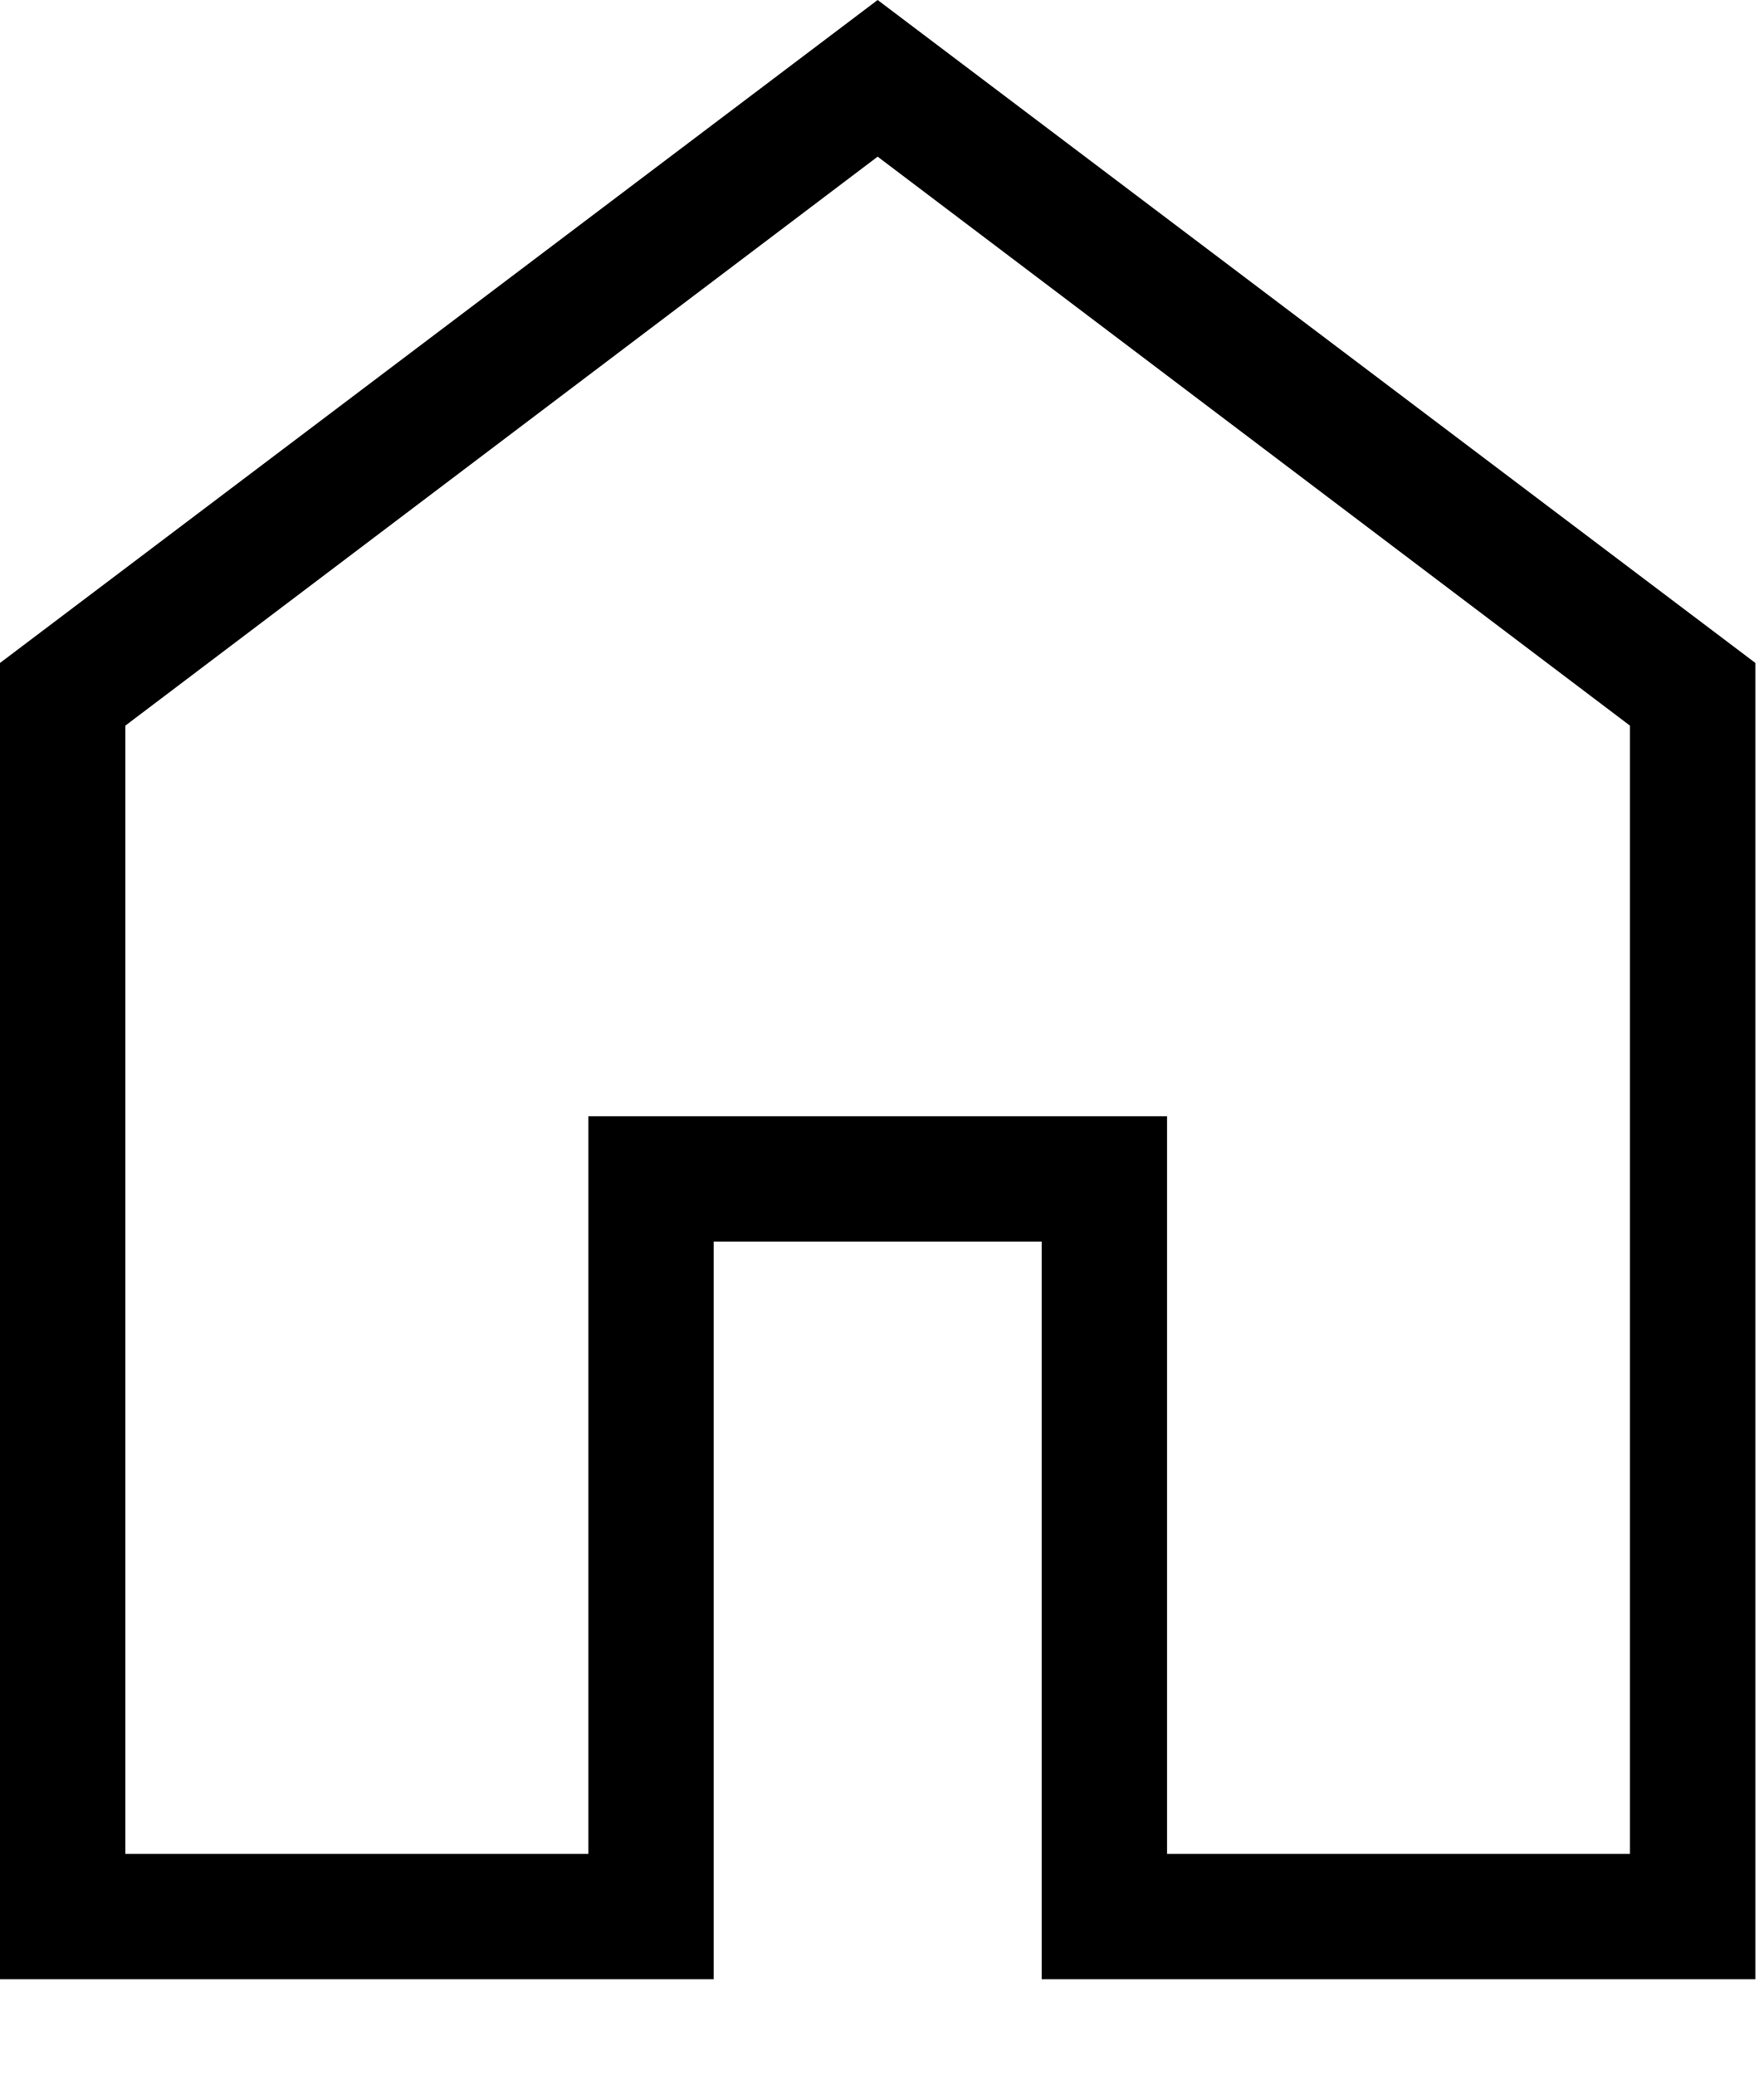
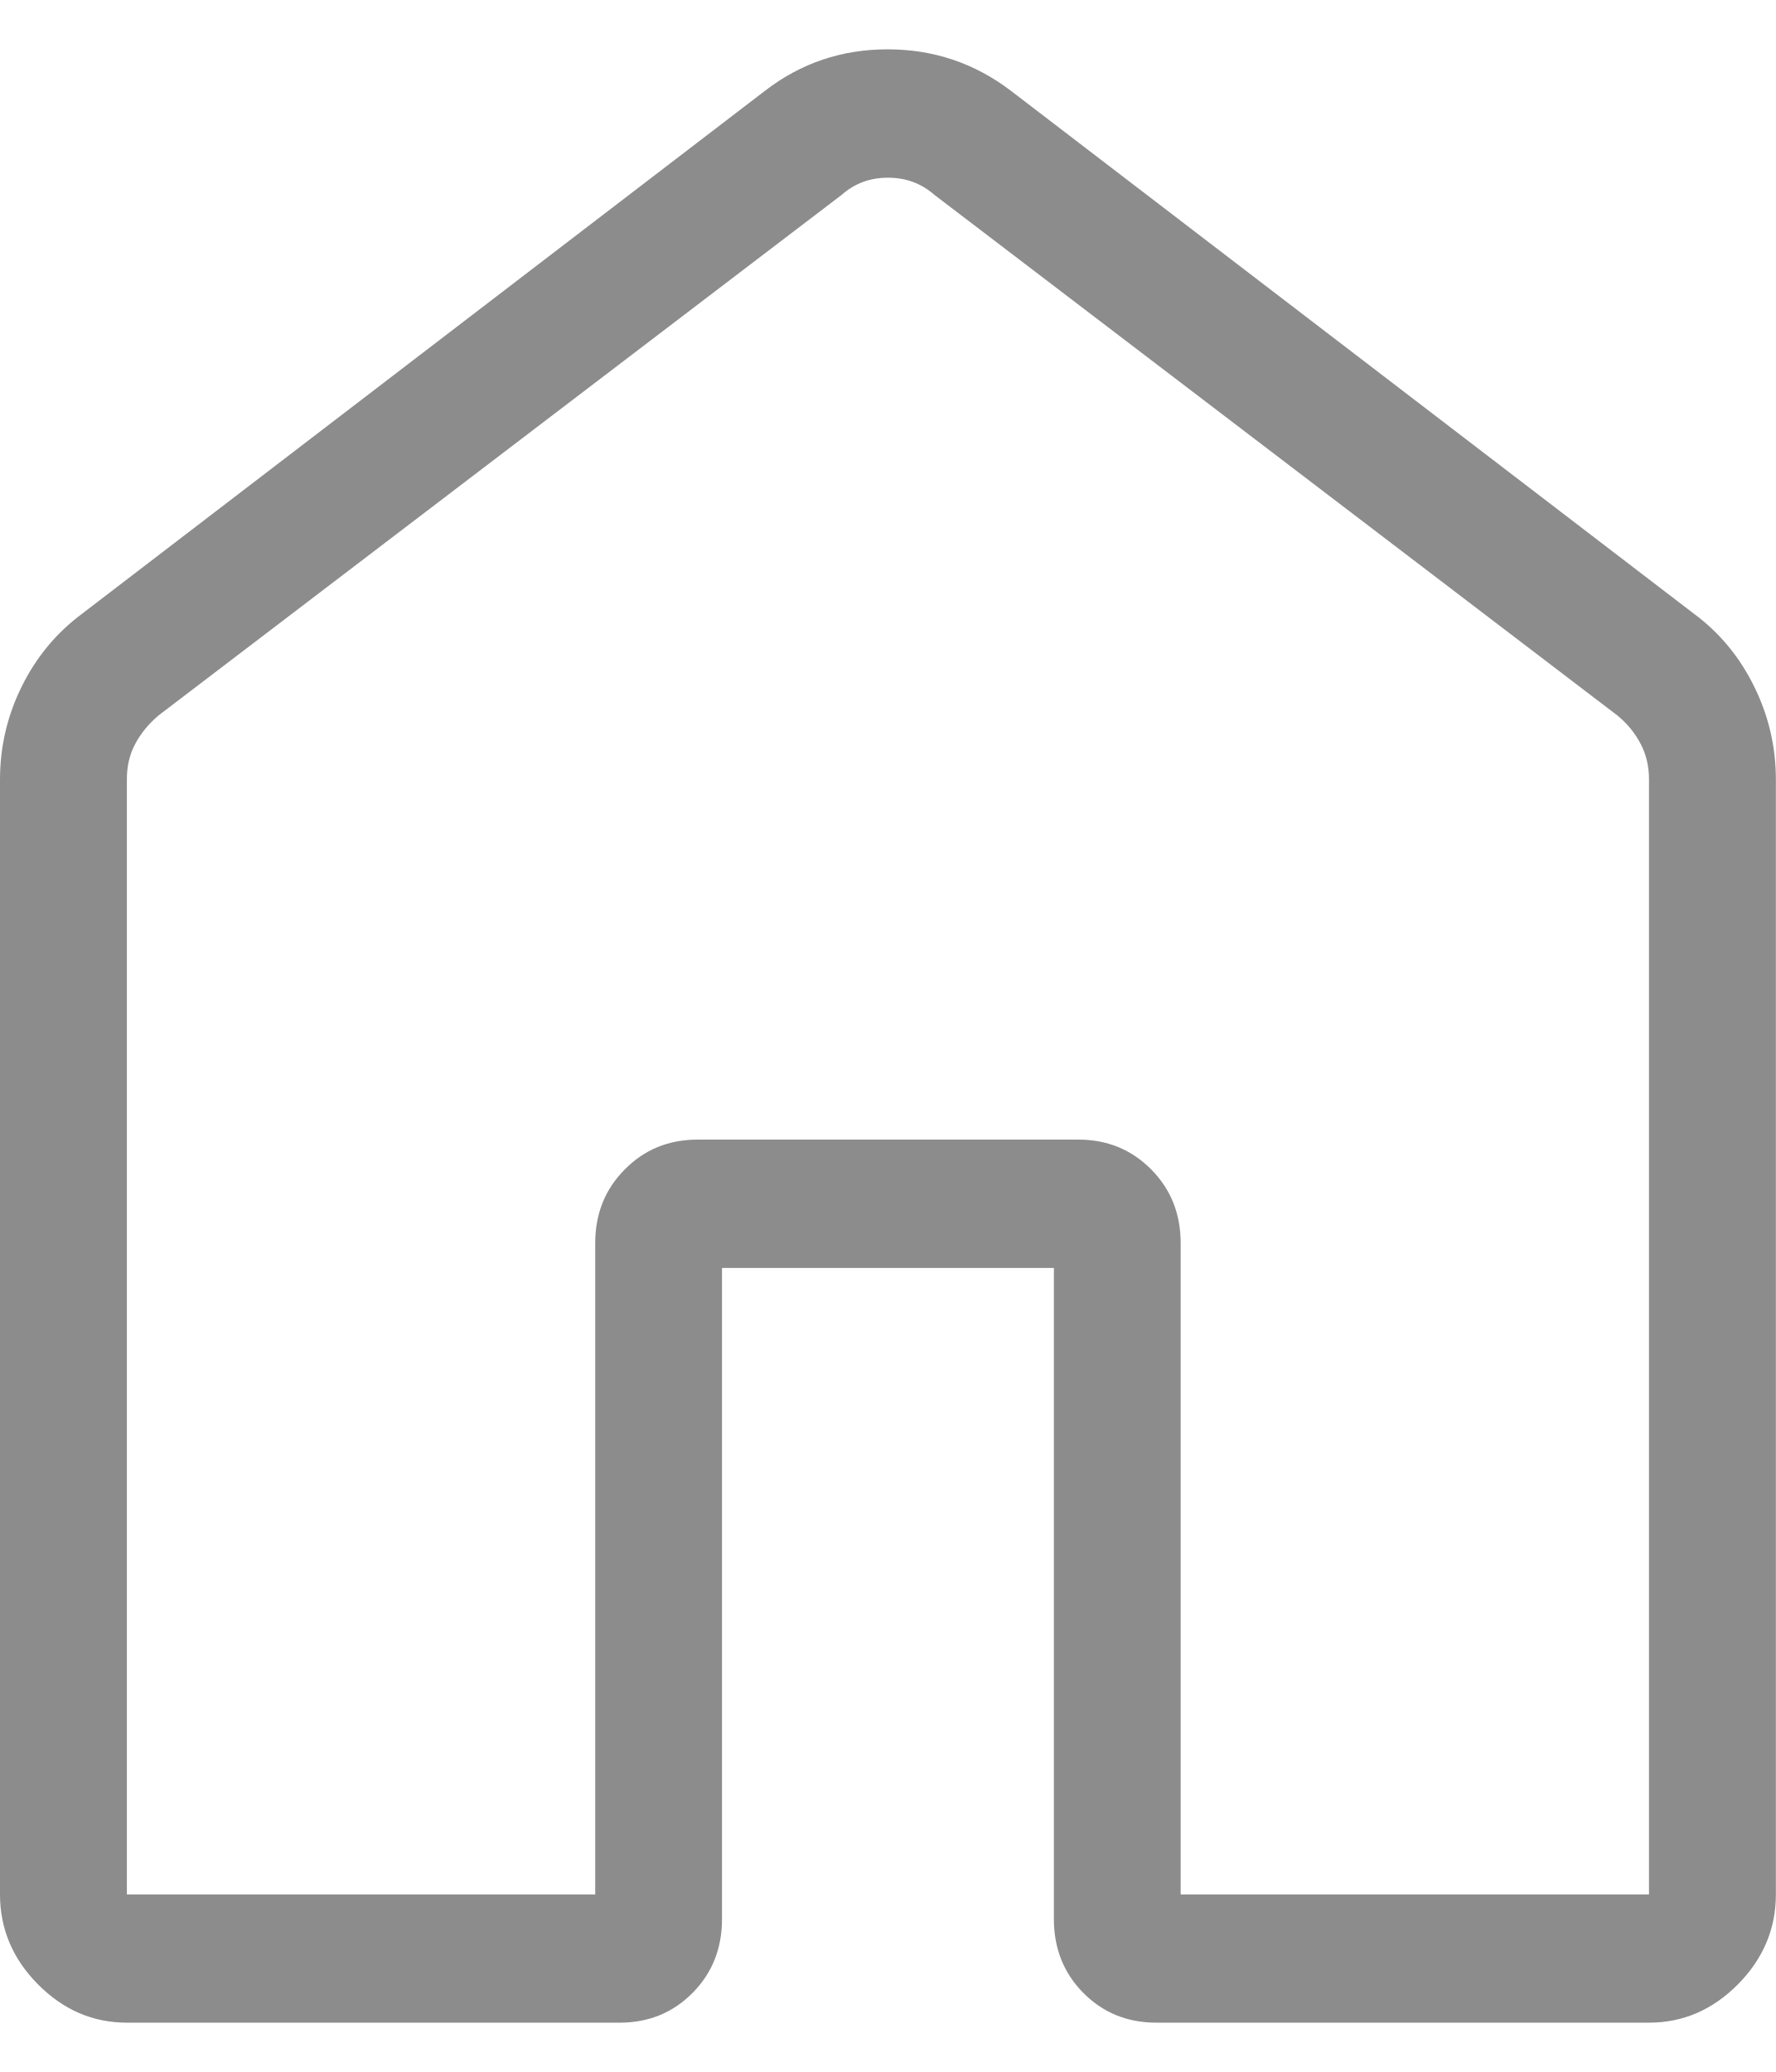
- <svg xmlns="http://www.w3.org/2000/svg" width="17" height="20" viewBox="0 0 17 20" fill="none">
-   <path id="Vector" d="M1.208 17.869H5.67V10.759H11.247V17.869H15.708V6.994L8.458 1.51L1.208 6.994V17.869ZM0 19.077V6.39L8.458 0L16.917 6.39V19.077H10.039V11.967H6.878V19.077H0Z" fill="black" />
+ <svg xmlns="http://www.w3.org/2000/svg" width="18" height="21" viewBox="0 0 18 21" fill="none">
+   <path d="M1.286 19.2H6.033V12.6C6.033 12.303 6.132 12.054 6.332 11.853C6.531 11.651 6.777 11.55 7.071 11.55H10.929C11.223 11.55 11.469 11.651 11.669 11.853C11.868 12.054 11.967 12.303 11.967 12.6V19.2H16.714V7.901C16.714 7.767 16.686 7.646 16.628 7.537C16.571 7.428 16.492 7.332 16.393 7.251L9.471 1.975C9.339 1.859 9.182 1.801 9 1.801C8.818 1.801 8.662 1.859 8.531 1.975L1.607 7.251C1.509 7.334 1.43 7.429 1.372 7.537C1.314 7.644 1.285 7.766 1.286 7.901V19.2ZM0 19.2V7.901C0 7.568 0.074 7.253 0.221 6.956C0.369 6.658 0.572 6.414 0.831 6.221L7.754 0.92C8.117 0.64 8.531 0.5 8.996 0.5C9.462 0.5 9.878 0.64 10.246 0.92L17.169 6.22C17.429 6.412 17.632 6.658 17.779 6.956C17.926 7.253 18 7.568 18 7.901V19.2C18 19.548 17.872 19.852 17.616 20.111C17.359 20.37 17.059 20.5 16.714 20.5H11.721C11.426 20.5 11.179 20.399 10.98 20.198C10.781 19.997 10.682 19.747 10.682 19.45V12.851H7.318V19.45C7.318 19.748 7.219 19.997 7.02 20.198C6.821 20.399 6.575 20.5 6.281 20.5H1.286C0.941 20.5 0.641 20.37 0.384 20.111C0.128 19.852 0 19.548 0 19.2Z" fill="#8C8C8C" />
</svg>
